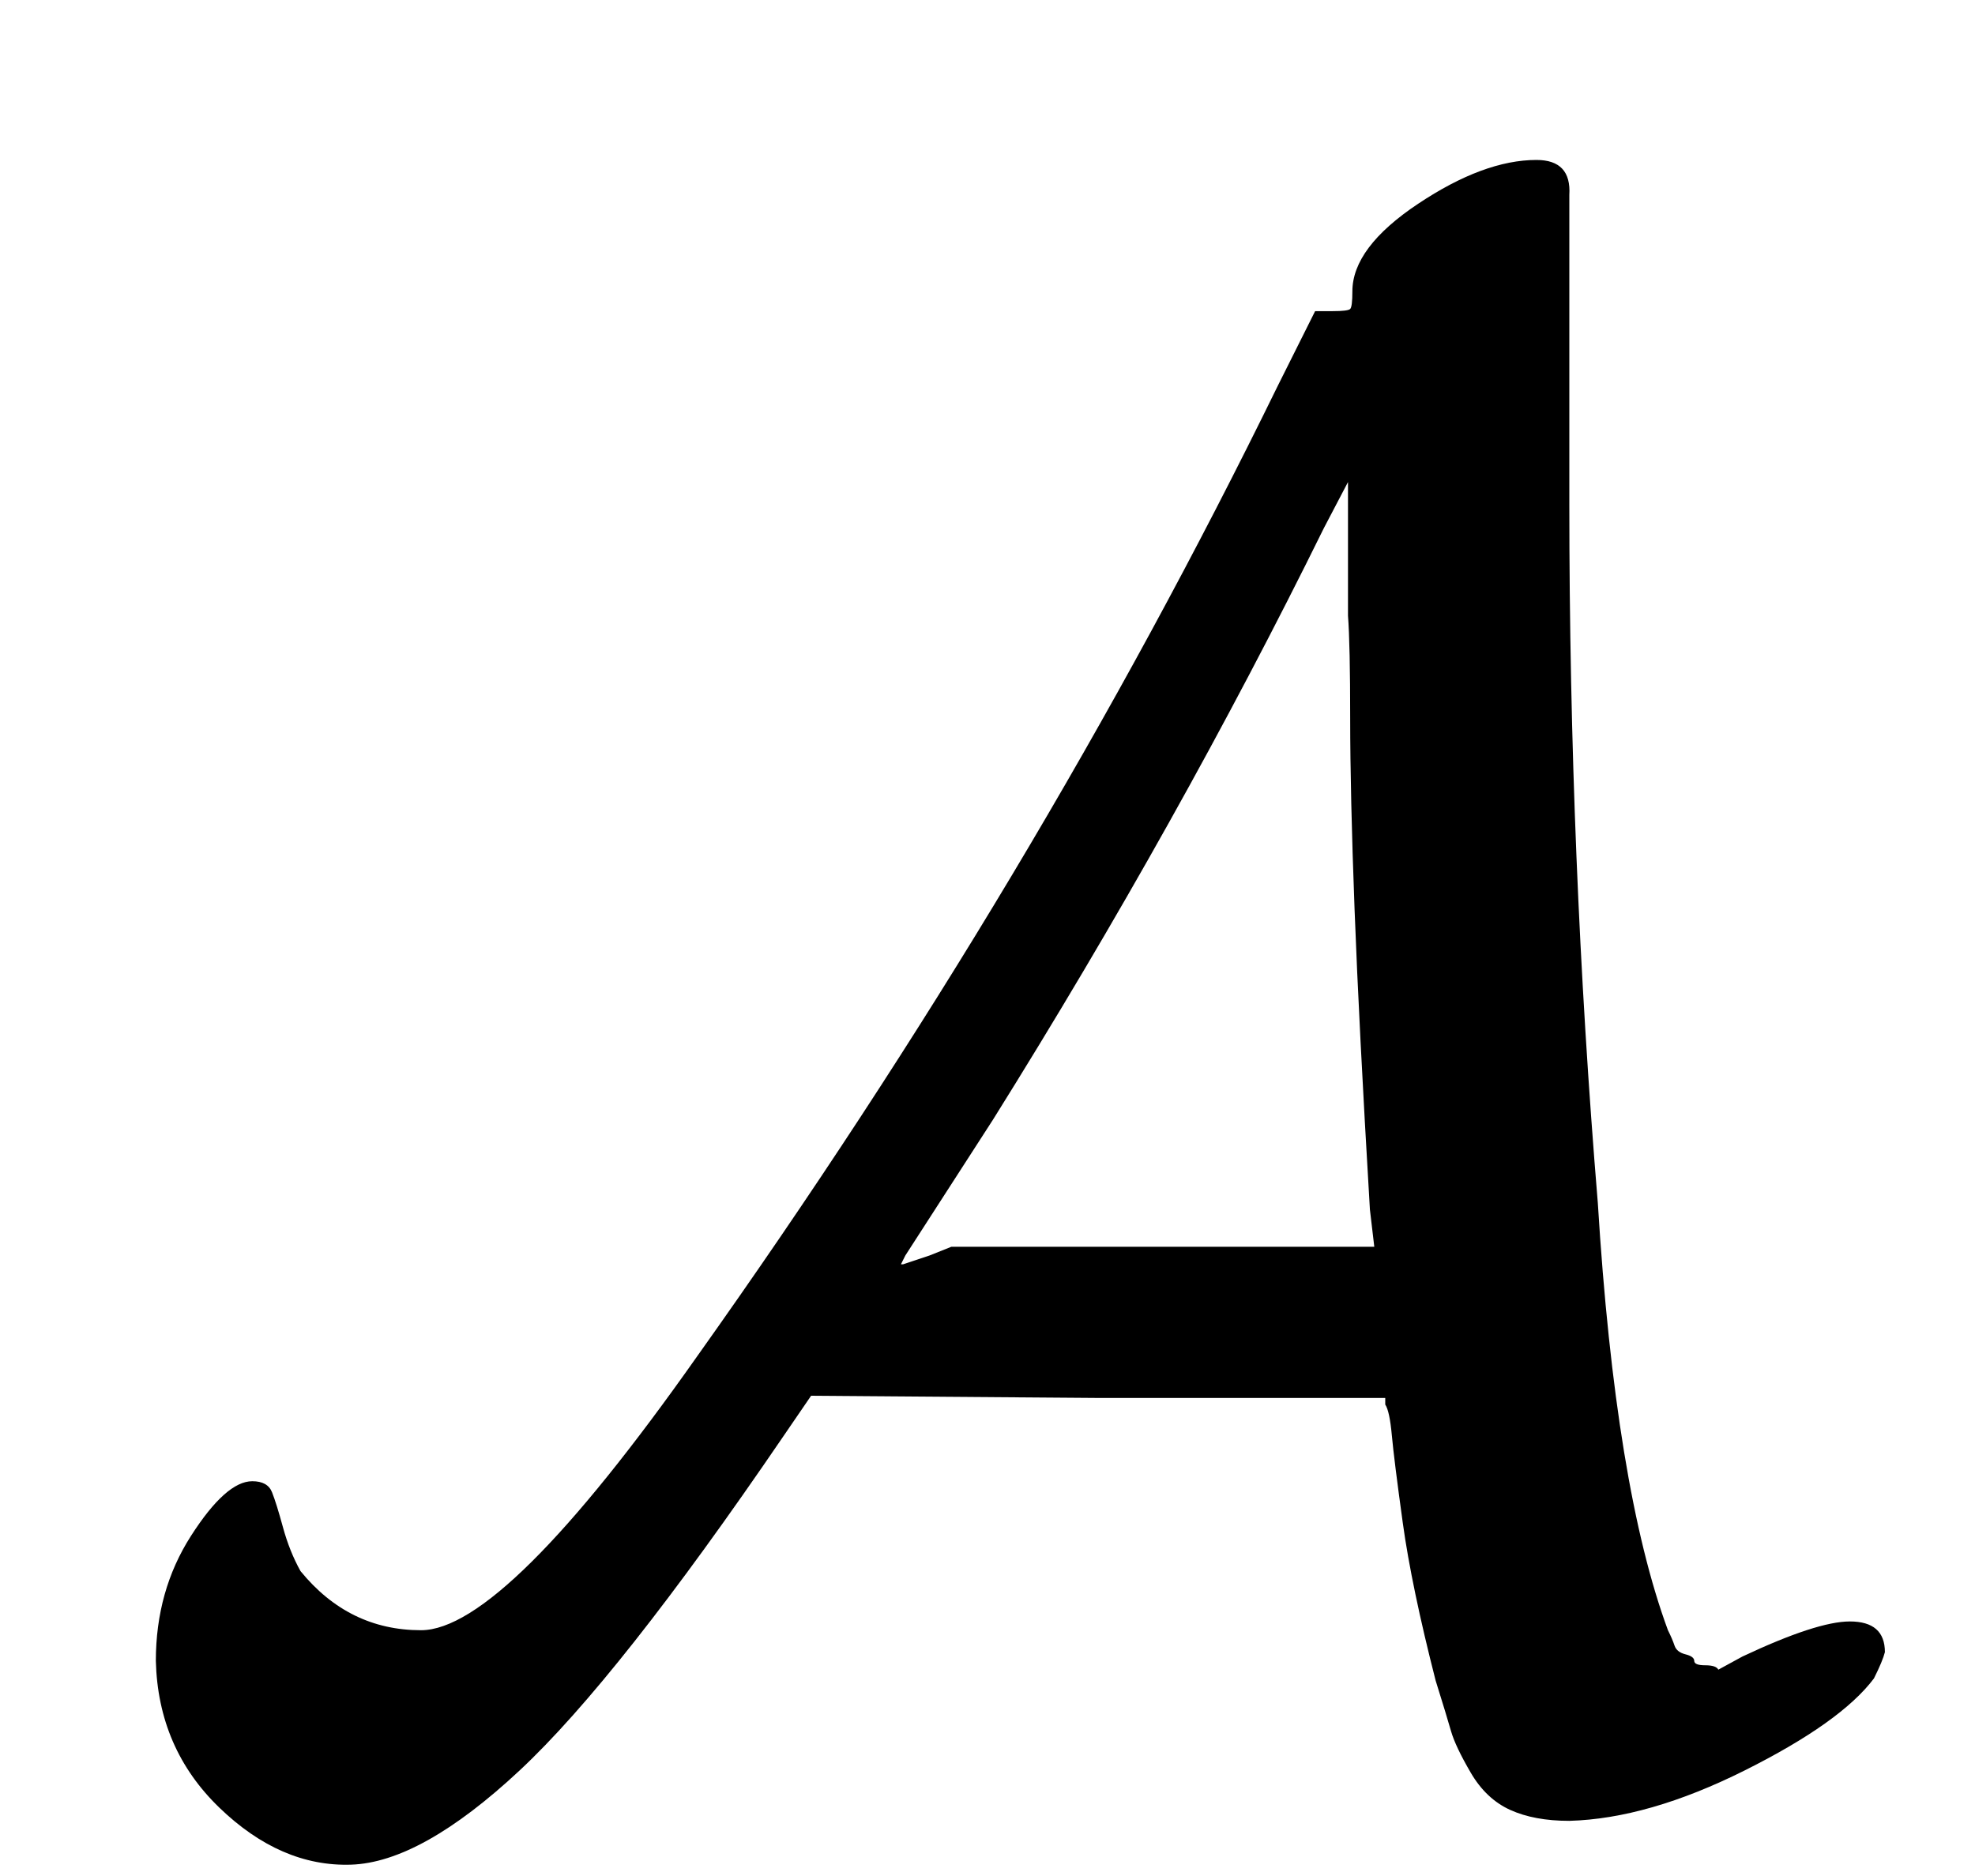
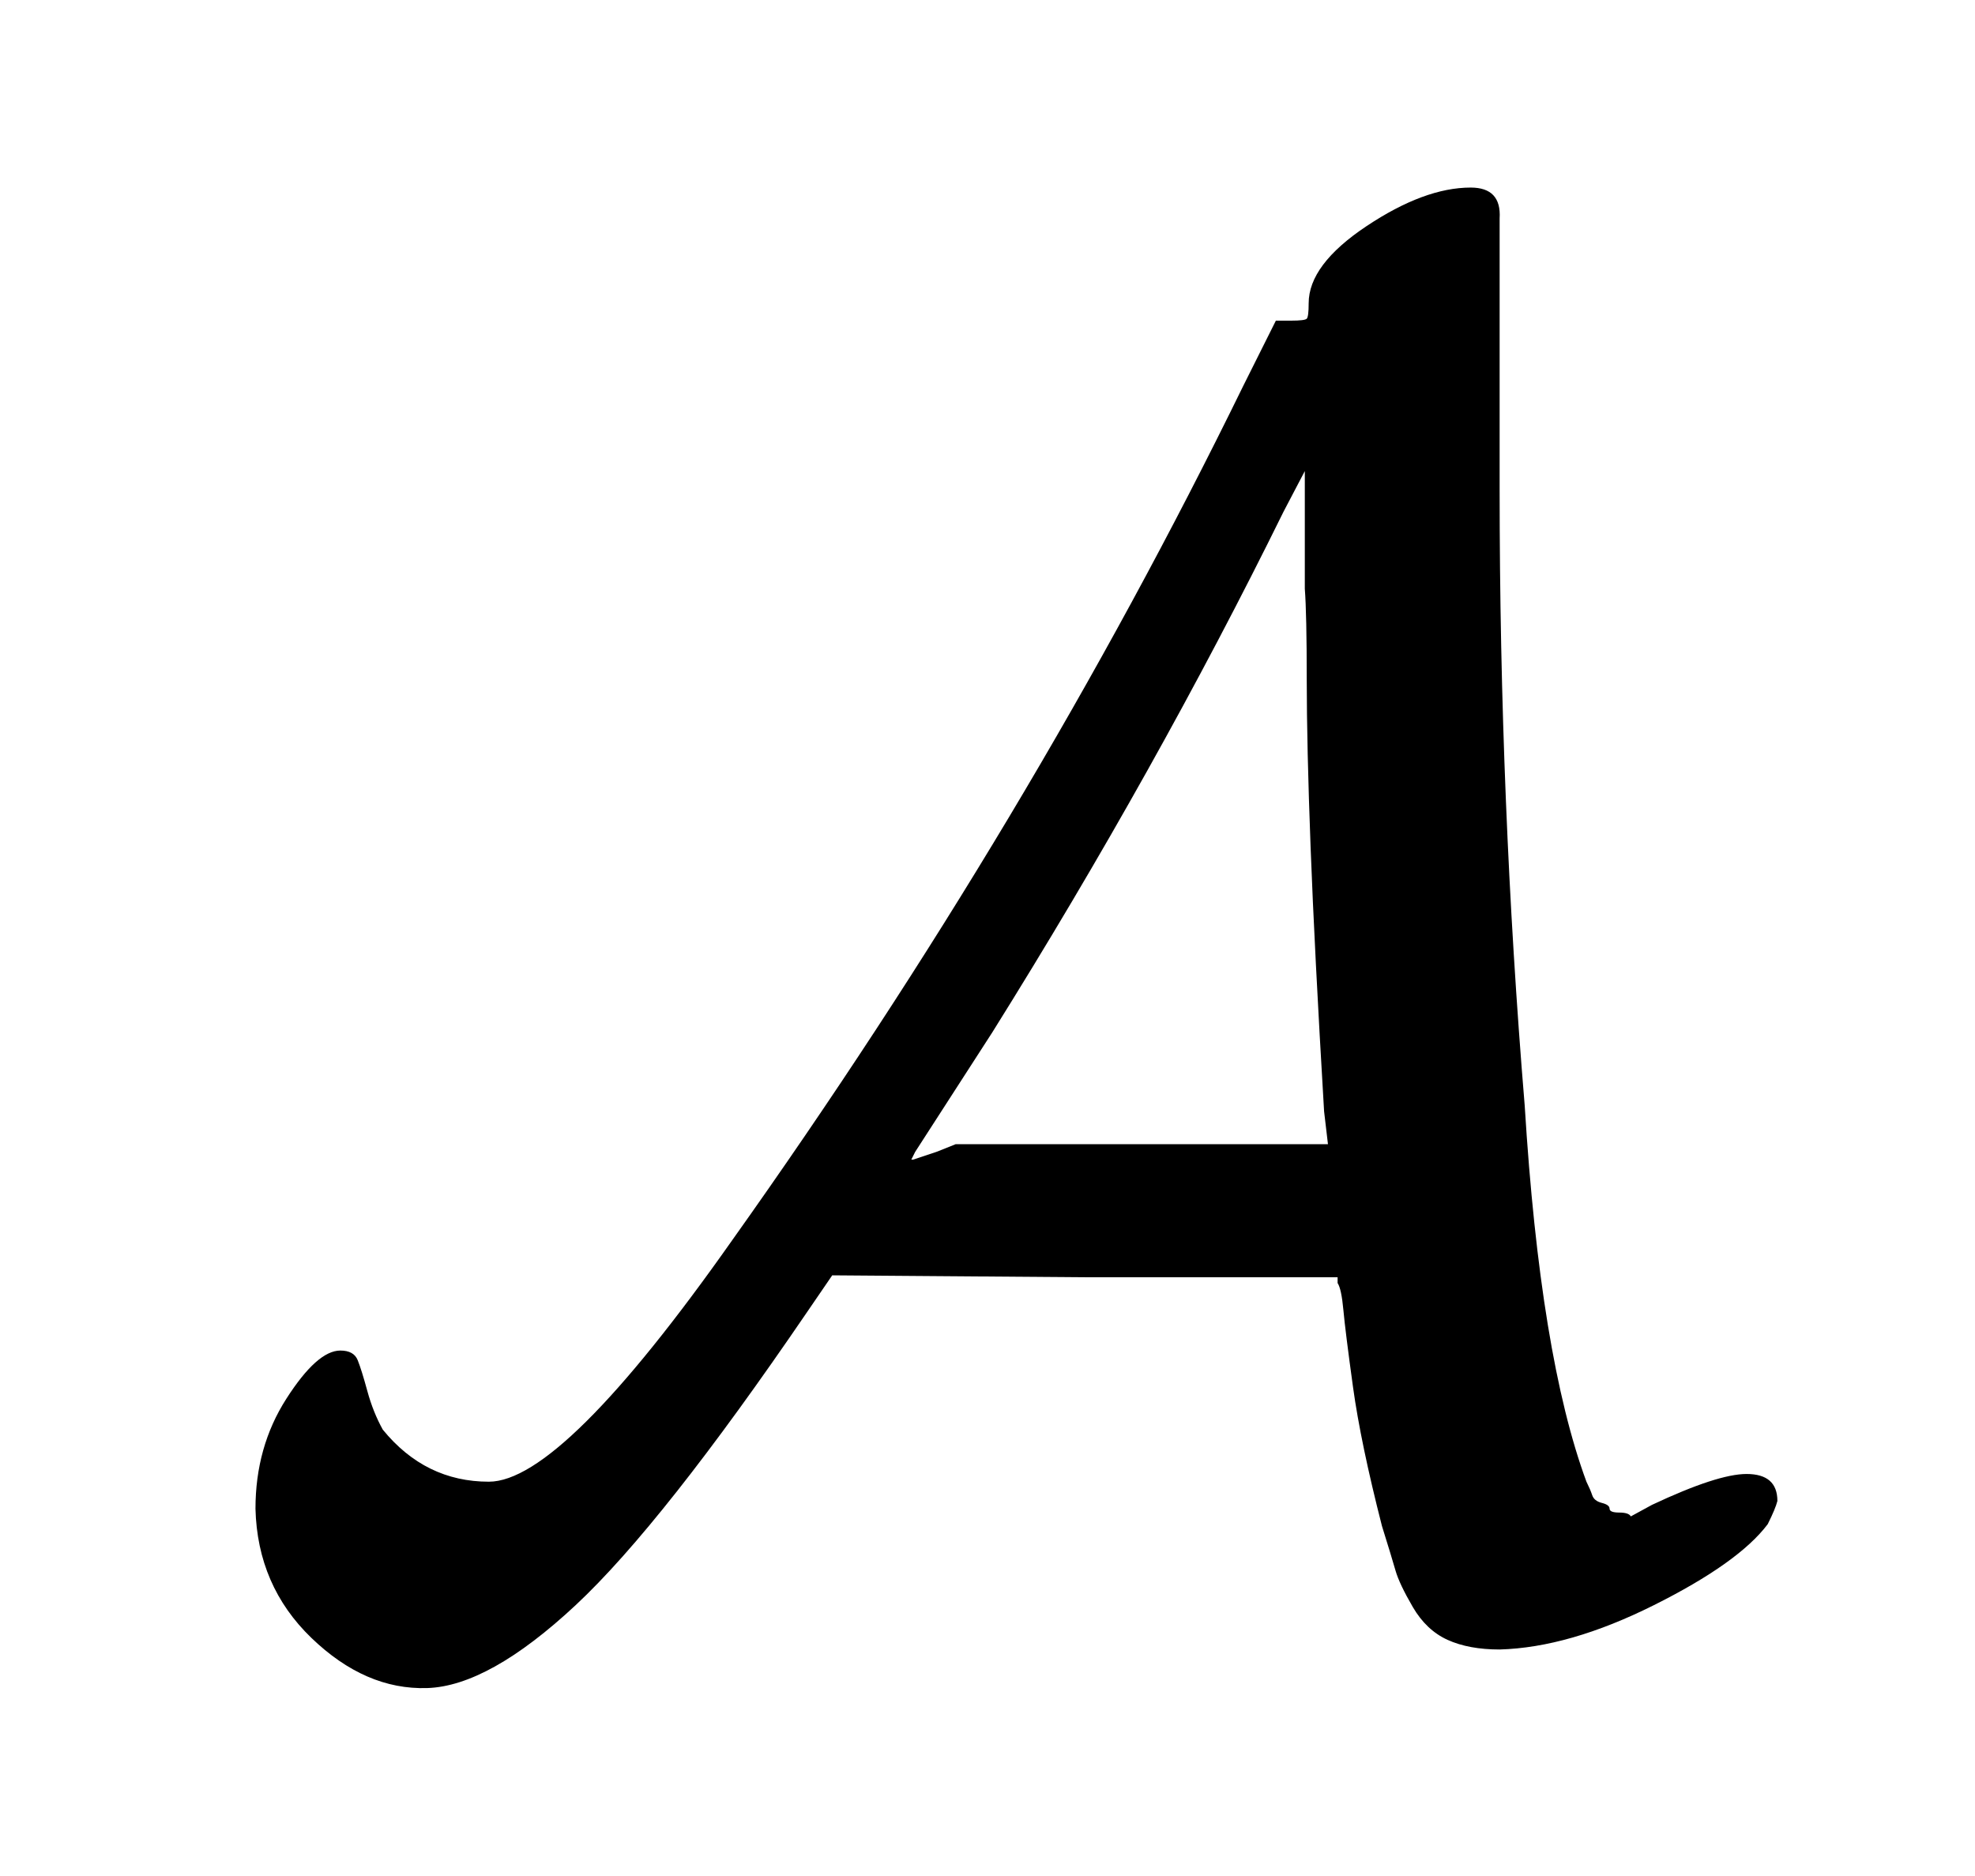
- <svg xmlns="http://www.w3.org/2000/svg" xmlns:xlink="http://www.w3.org/1999/xlink" style="vertical-align: -0.113ex;" width="1.853ex" height="1.76ex" role="img" focusable="false" viewBox="-41 -801 901 856">
+ <svg xmlns="http://www.w3.org/2000/svg" xmlns:xlink="http://www.w3.org/1999/xlink" style="vertical-align: -0.113ex;" width="1.853ex" height="1.76ex" role="img" focusable="false" viewBox="-102.375 -825.25 1023.75 972.5">
  <defs>
-     <path id="MJX-8-TEX-C-41" d="M576 668Q576 688 606 708T660 728Q676 728 675 712V571Q675 409 688 252Q696 122 720 57Q722 53 723 50T728 46T732 43T737 41T743 39L754 45Q788 61 803 61Q819 61 819 47Q818 43 814 35Q799 15 755 -7T675 -30Q659 -30 648 -25T630 -8T621 11T614 34Q603 77 599 106T594 146T591 160V163H460L329 164L316 145Q241 35 196 -7T119 -50T59 -24T30 43Q30 75 46 100T74 125Q81 125 83 120T88 104T96 84Q118 57 151 57Q189 57 277 182Q432 400 542 625L559 659H567Q574 659 575 660T576 668ZM584 249Q579 333 577 386T575 473T574 520V581L563 560Q497 426 412 290L372 228L370 224H371L383 228L393 232H586L584 249Z" />
+     <path id="MJX-11-TEX-C-41" d="M576 668Q576 688 606 708T660 728Q676 728 675 712V571Q675 409 688 252Q696 122 720 57Q722 53 723 50T728 46T732 43T737 41T743 39L754 45Q788 61 803 61Q819 61 819 47Q818 43 814 35Q799 15 755 -7T675 -30Q659 -30 648 -25T630 -8T621 11T614 34Q603 77 599 106T594 146T591 160V163H460L329 164L316 145Q241 35 196 -7T119 -50T59 -24T30 43Q30 75 46 100T74 125Q81 125 83 120T88 104T96 84Q118 57 151 57Q189 57 277 182Q432 400 542 625L559 659H567Q574 659 575 660T576 668ZM584 249Q579 333 577 386T575 473T574 520V581L563 560Q497 426 412 290L372 228L370 224H371L383 228L393 232H586L584 249Z" />
  </defs>
  <g stroke="currentColor" fill="currentColor" stroke-width="0" transform="scale(1,-1)">
    <g data-mml-node="math">
      <g data-mml-node="TeXAtom" data-mjx-texclass="ORD">
        <g data-mml-node="mi">
-           <use data-c="41" xlink:href="#MJX-8-TEX-C-41" />
+           <use data-c="41" xlink:href="#MJX-11-TEX-C-41" />
        </g>
      </g>
    </g>
  </g>
</svg>
